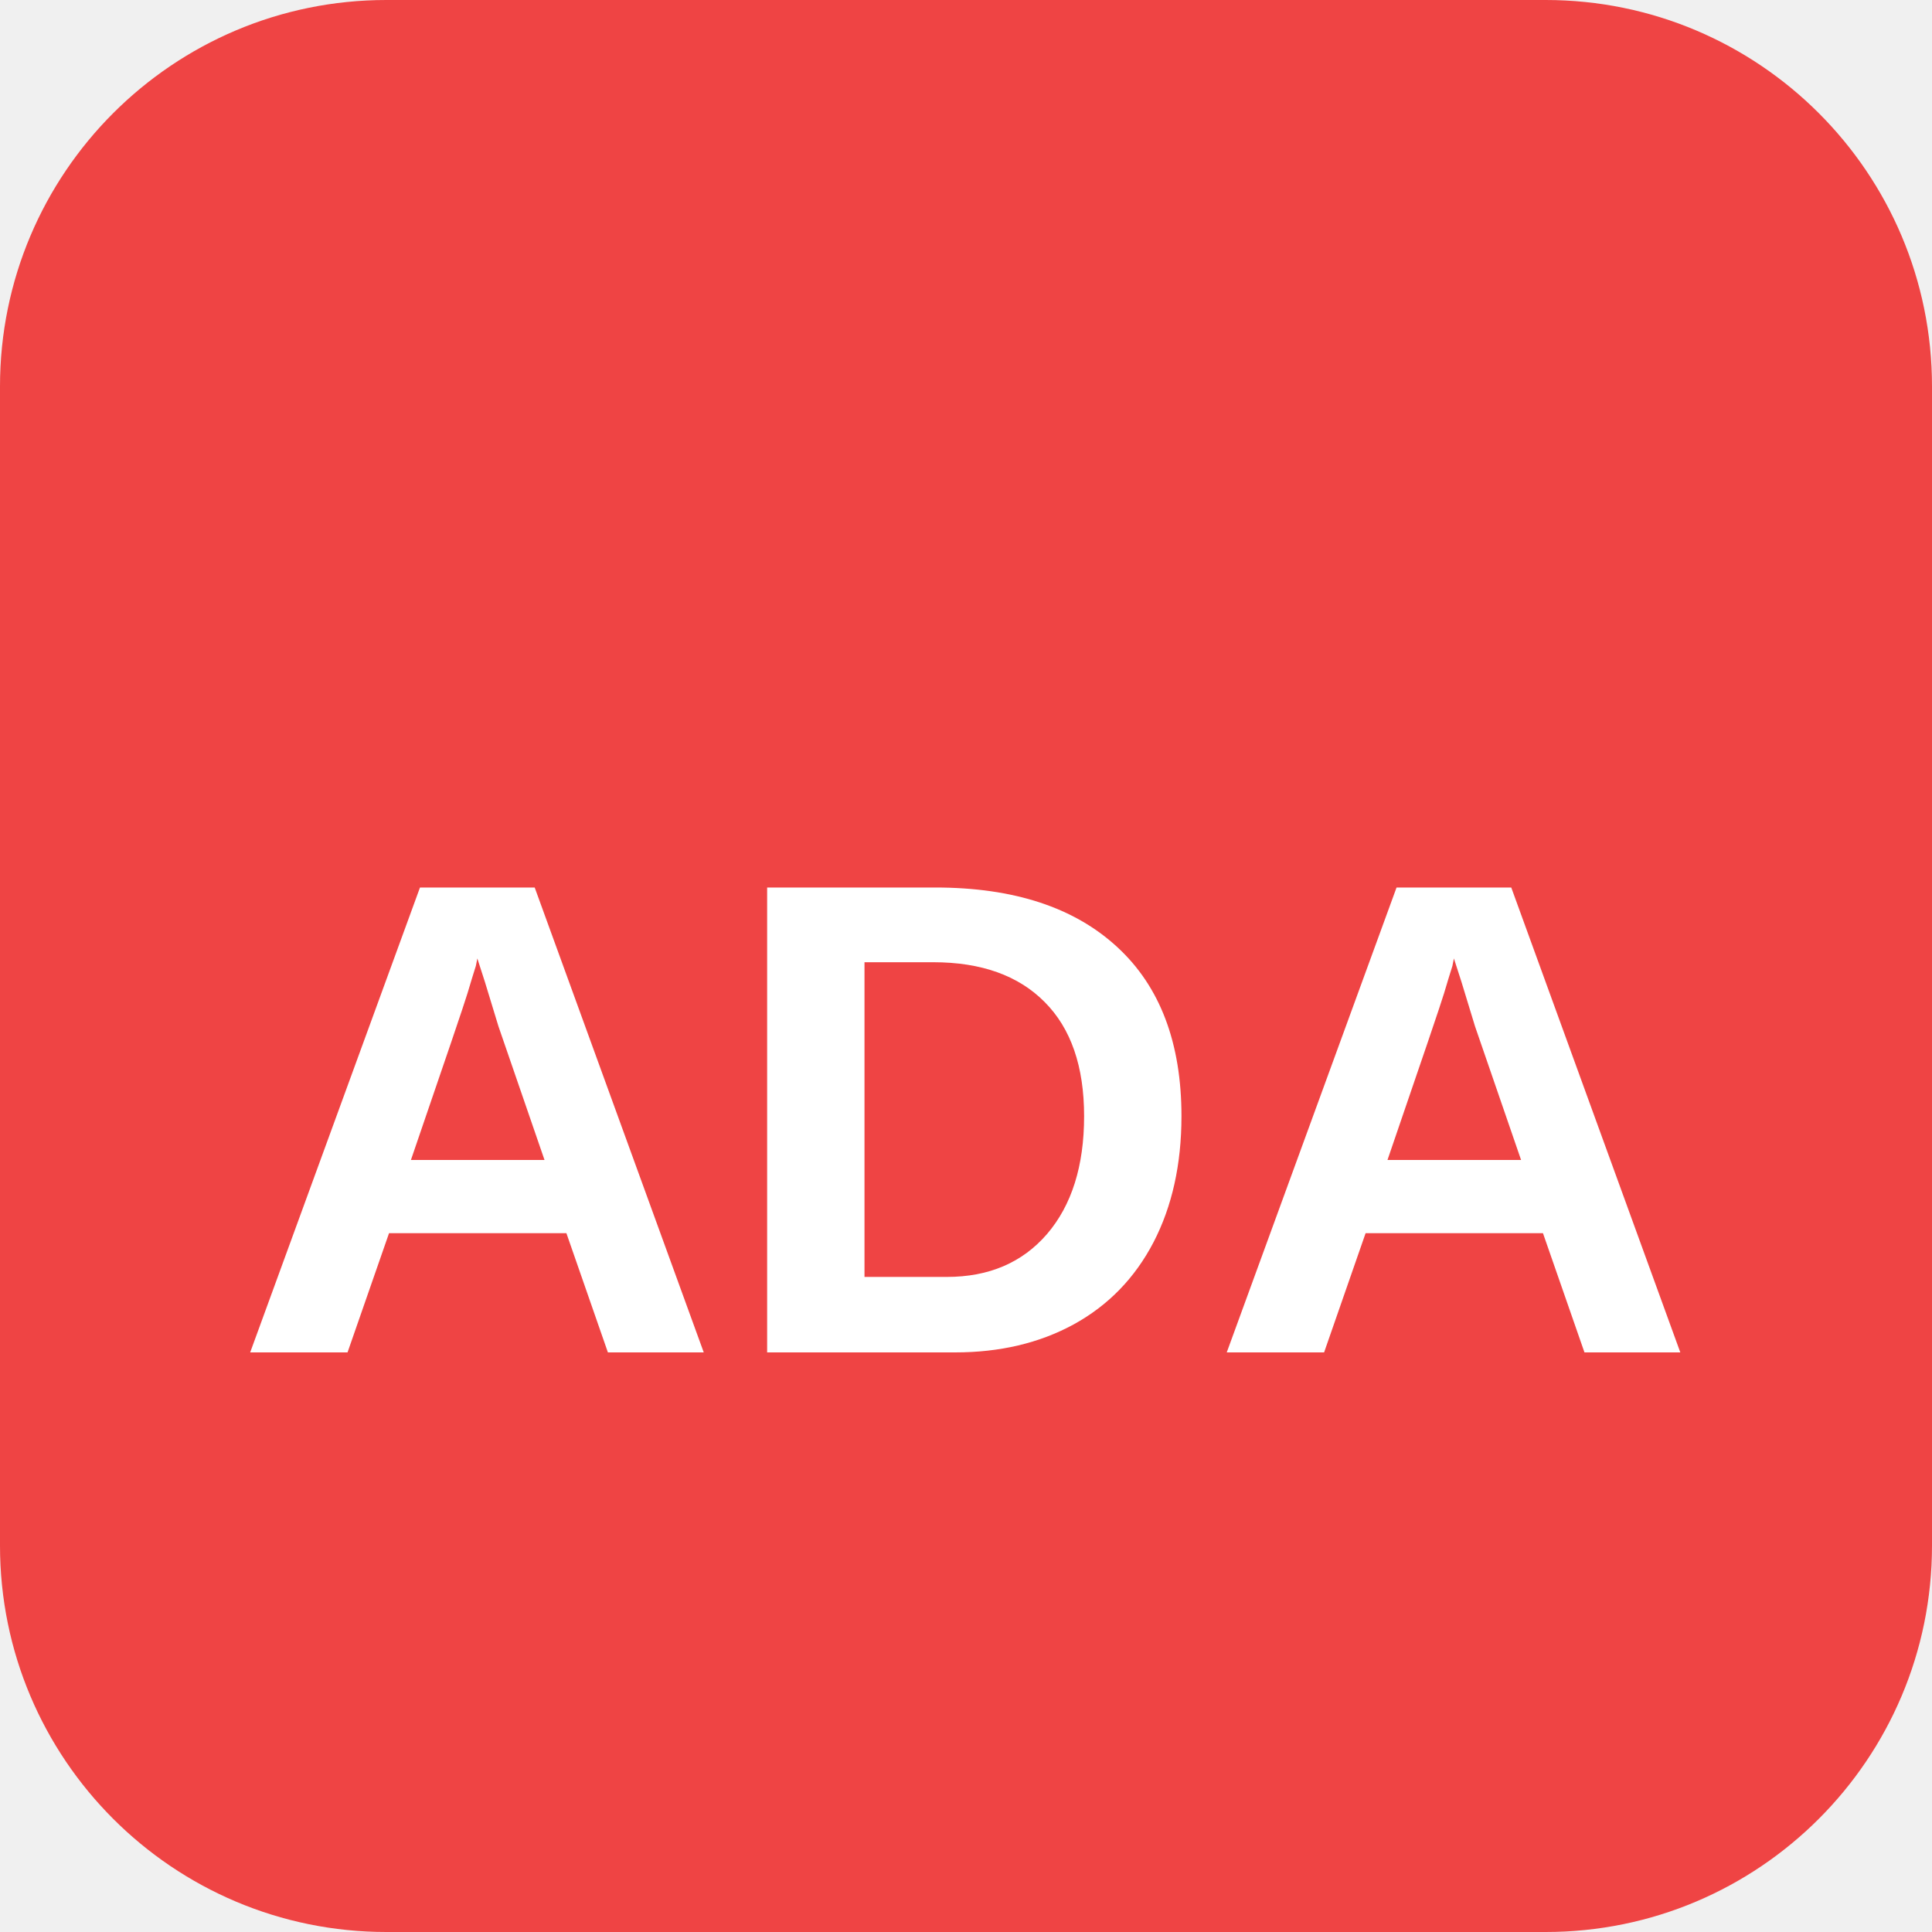
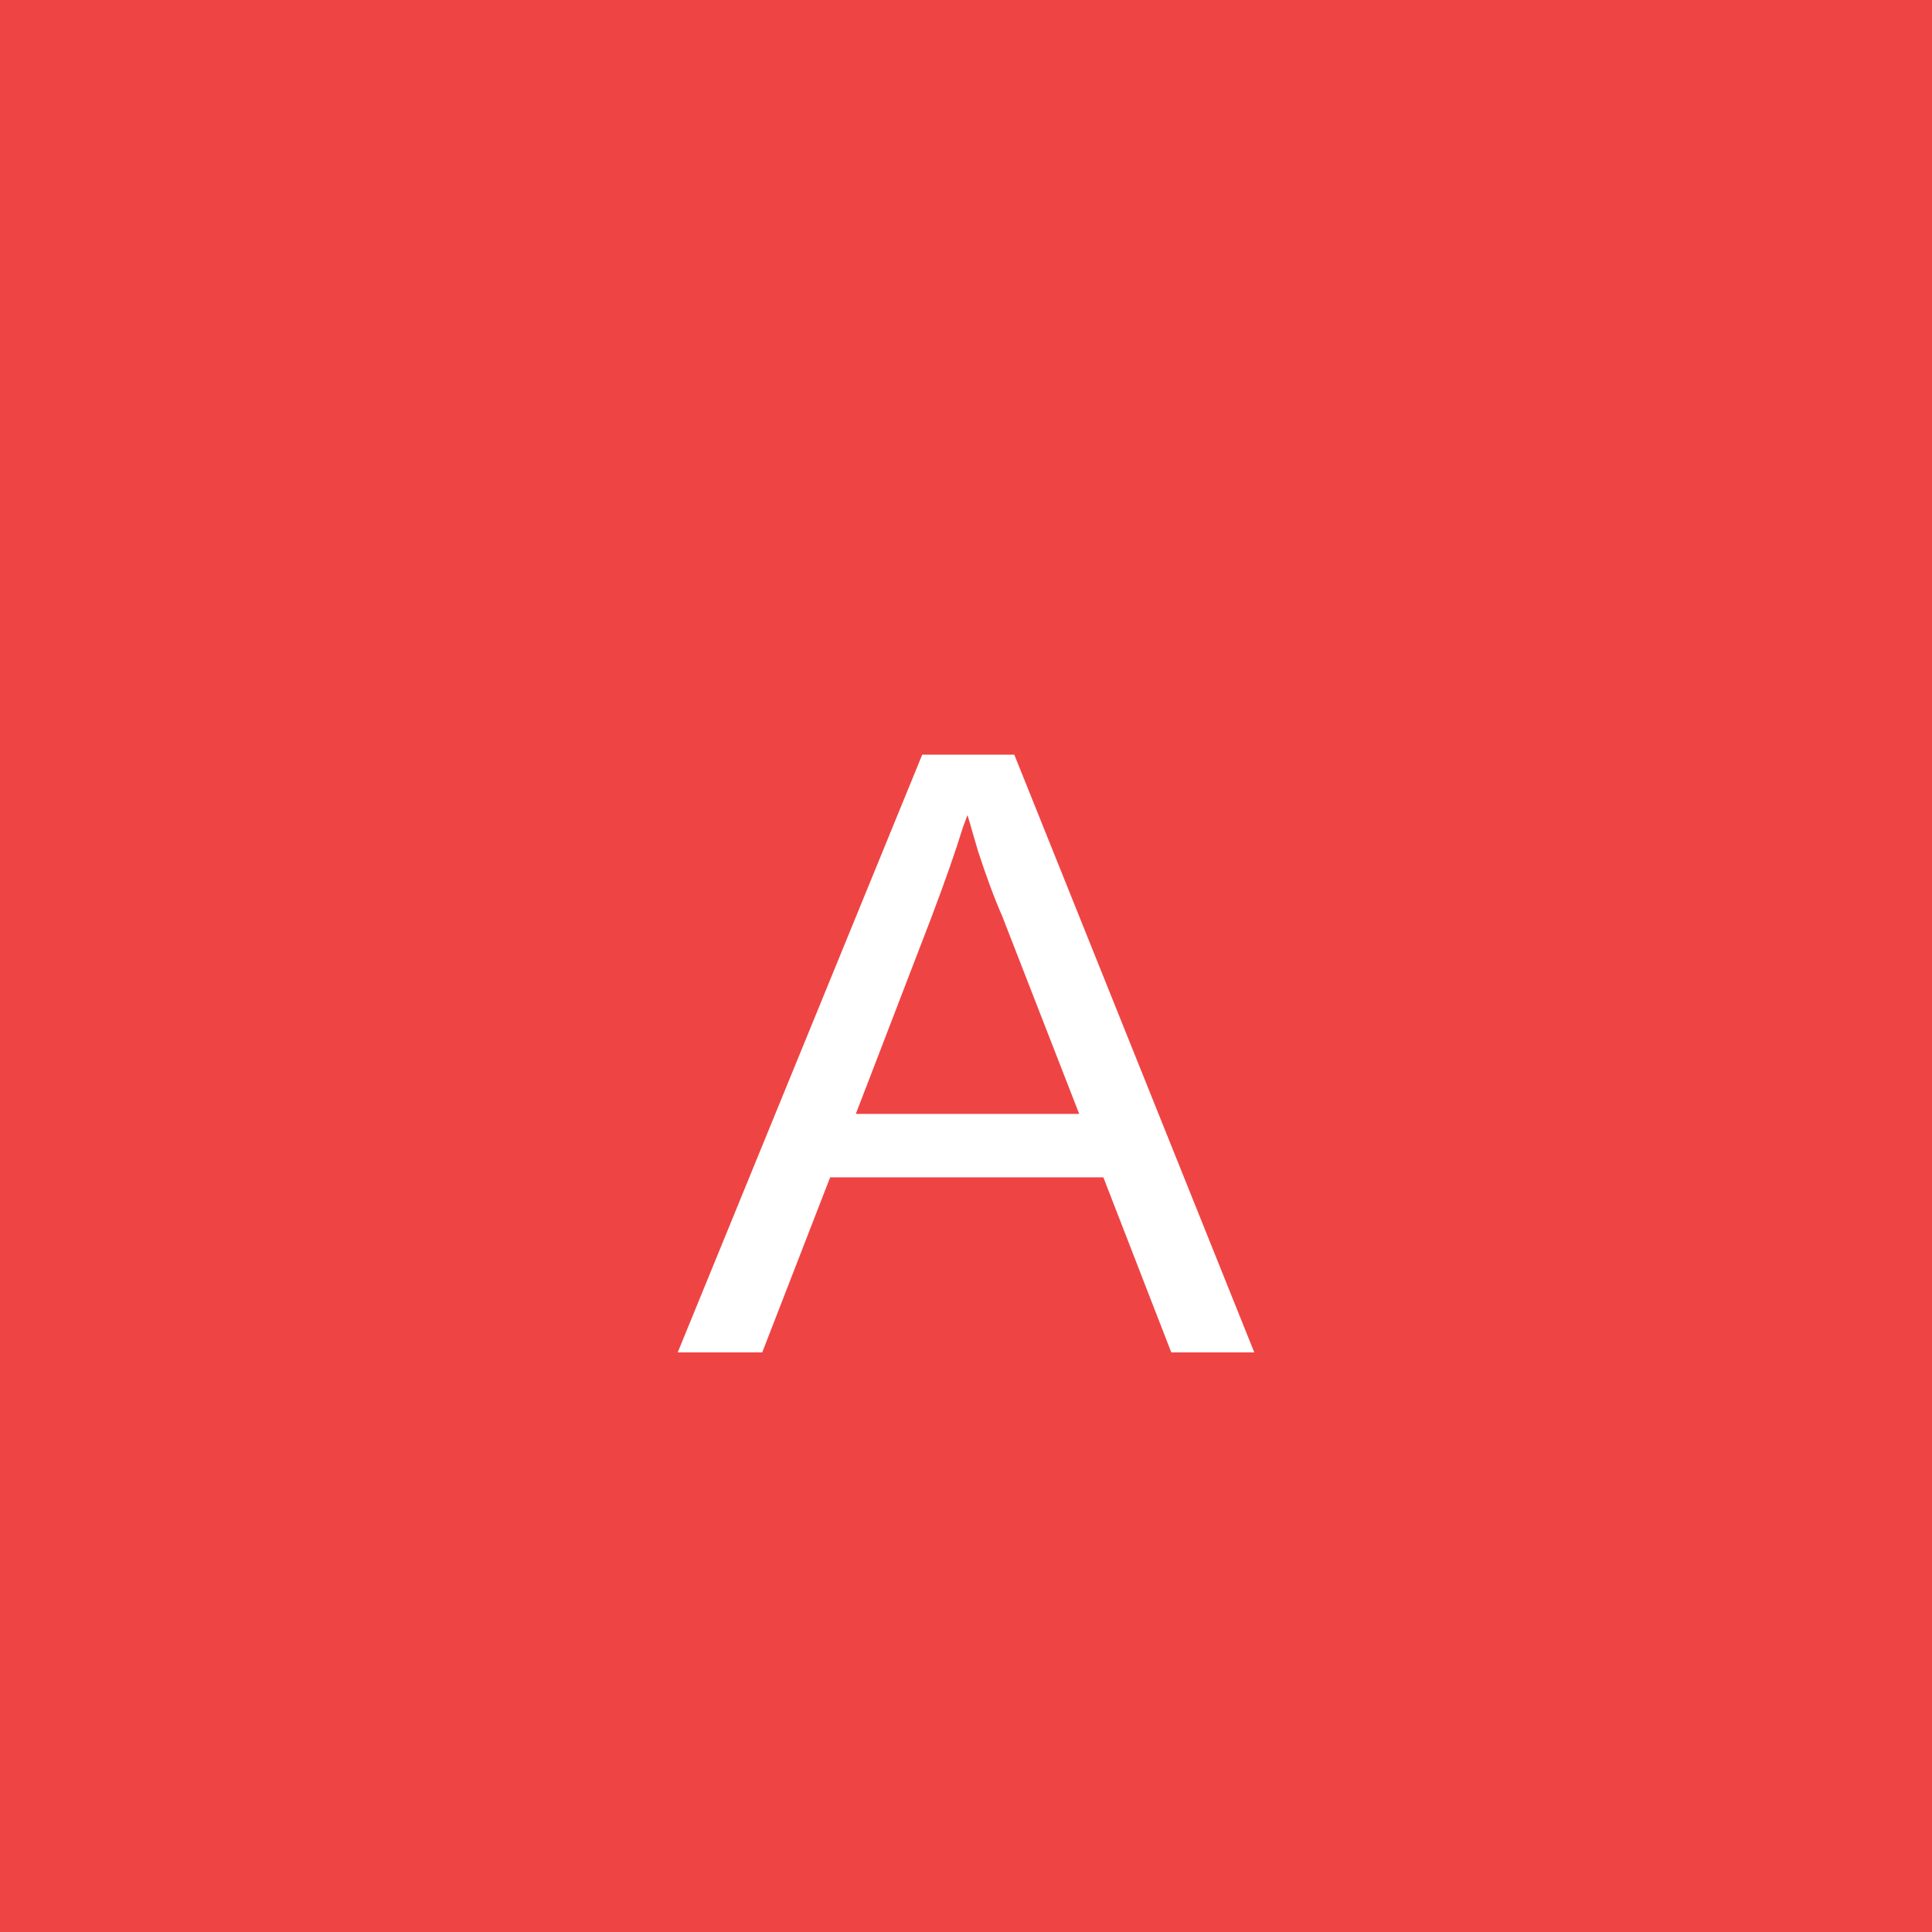
- <svg xmlns="http://www.w3.org/2000/svg" viewBox="0 0 40 40" width="40" height="40">
-   <rect width="40" height="40" rx="8" fill="#ef4444" />
-   <text x="20" y="28" font-family="Arial,Helvetica,sans-serif" font-size="14" fill="#ffffff" font-weight="800" text-anchor="middle">ADA</text>
+ <svg xmlns="http://www.w3.org/2000/svg" width="20" height="20" viewBox="0 0 20 20">
+   <rect width="20" height="20" fill="#ef4444" />
+   <text x="10" y="14" font-size="9" text-anchor="middle" fill="#fff" font-family="Arial">A</text>
</svg>
